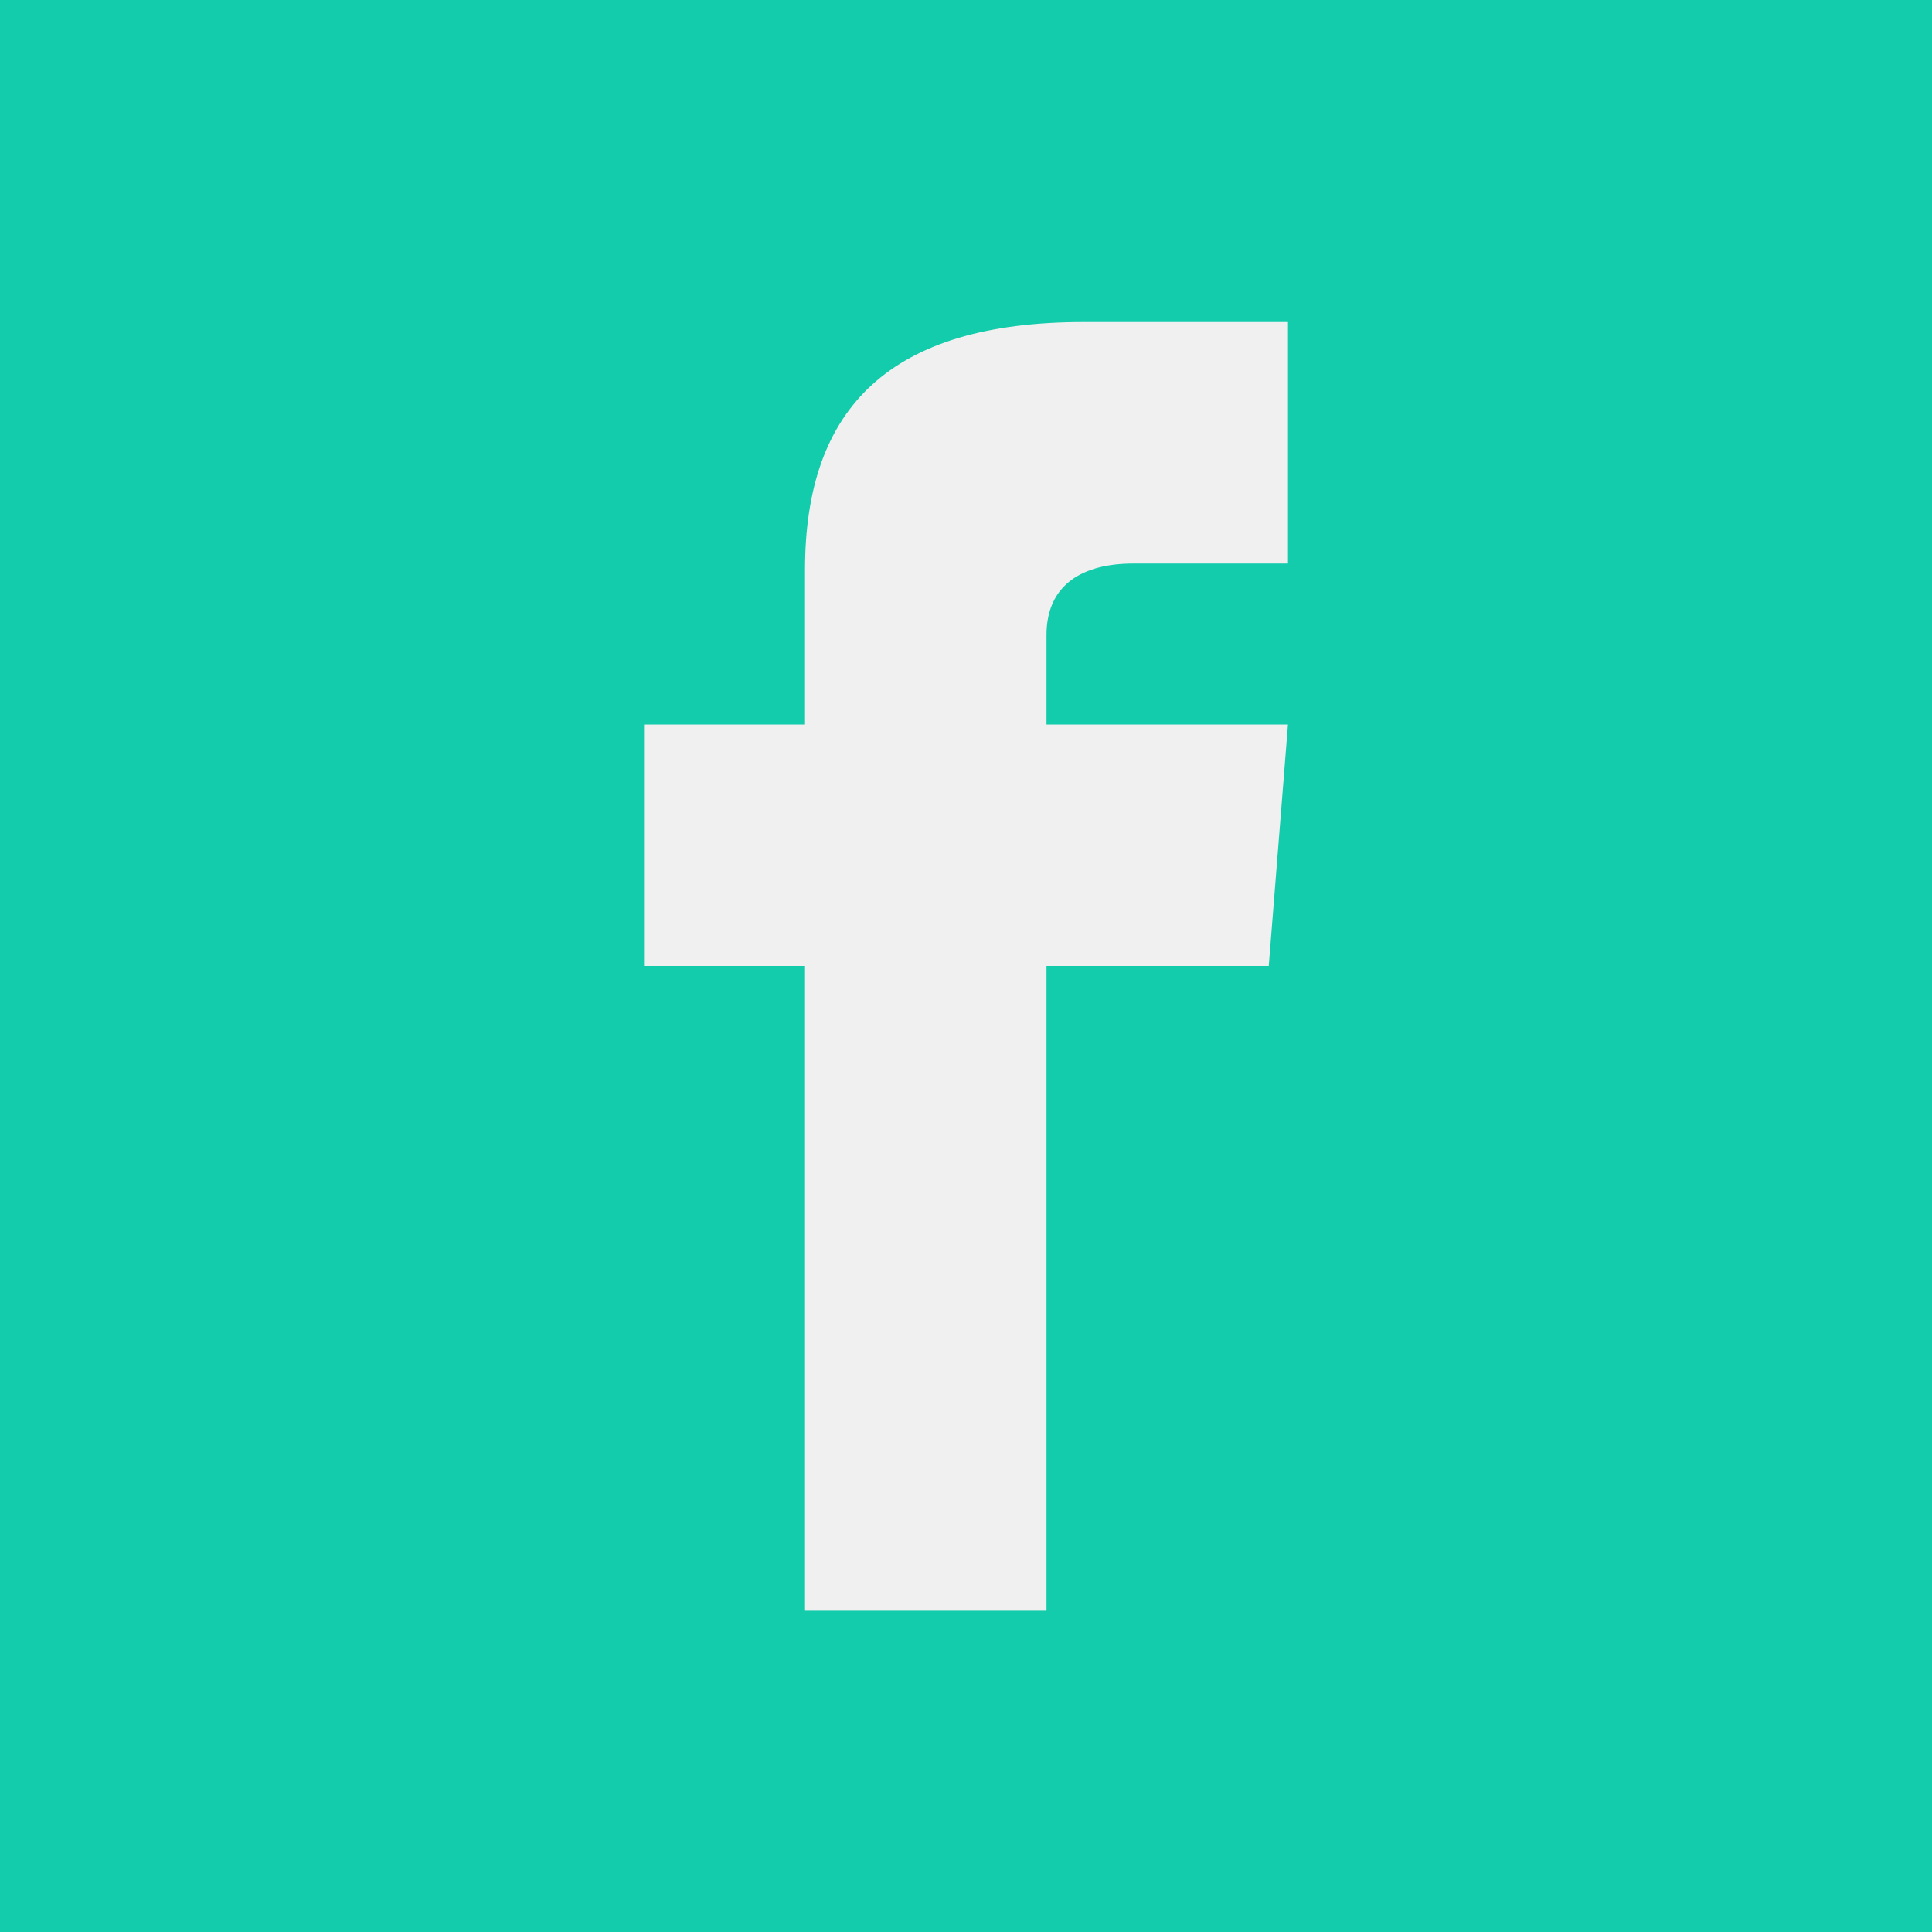
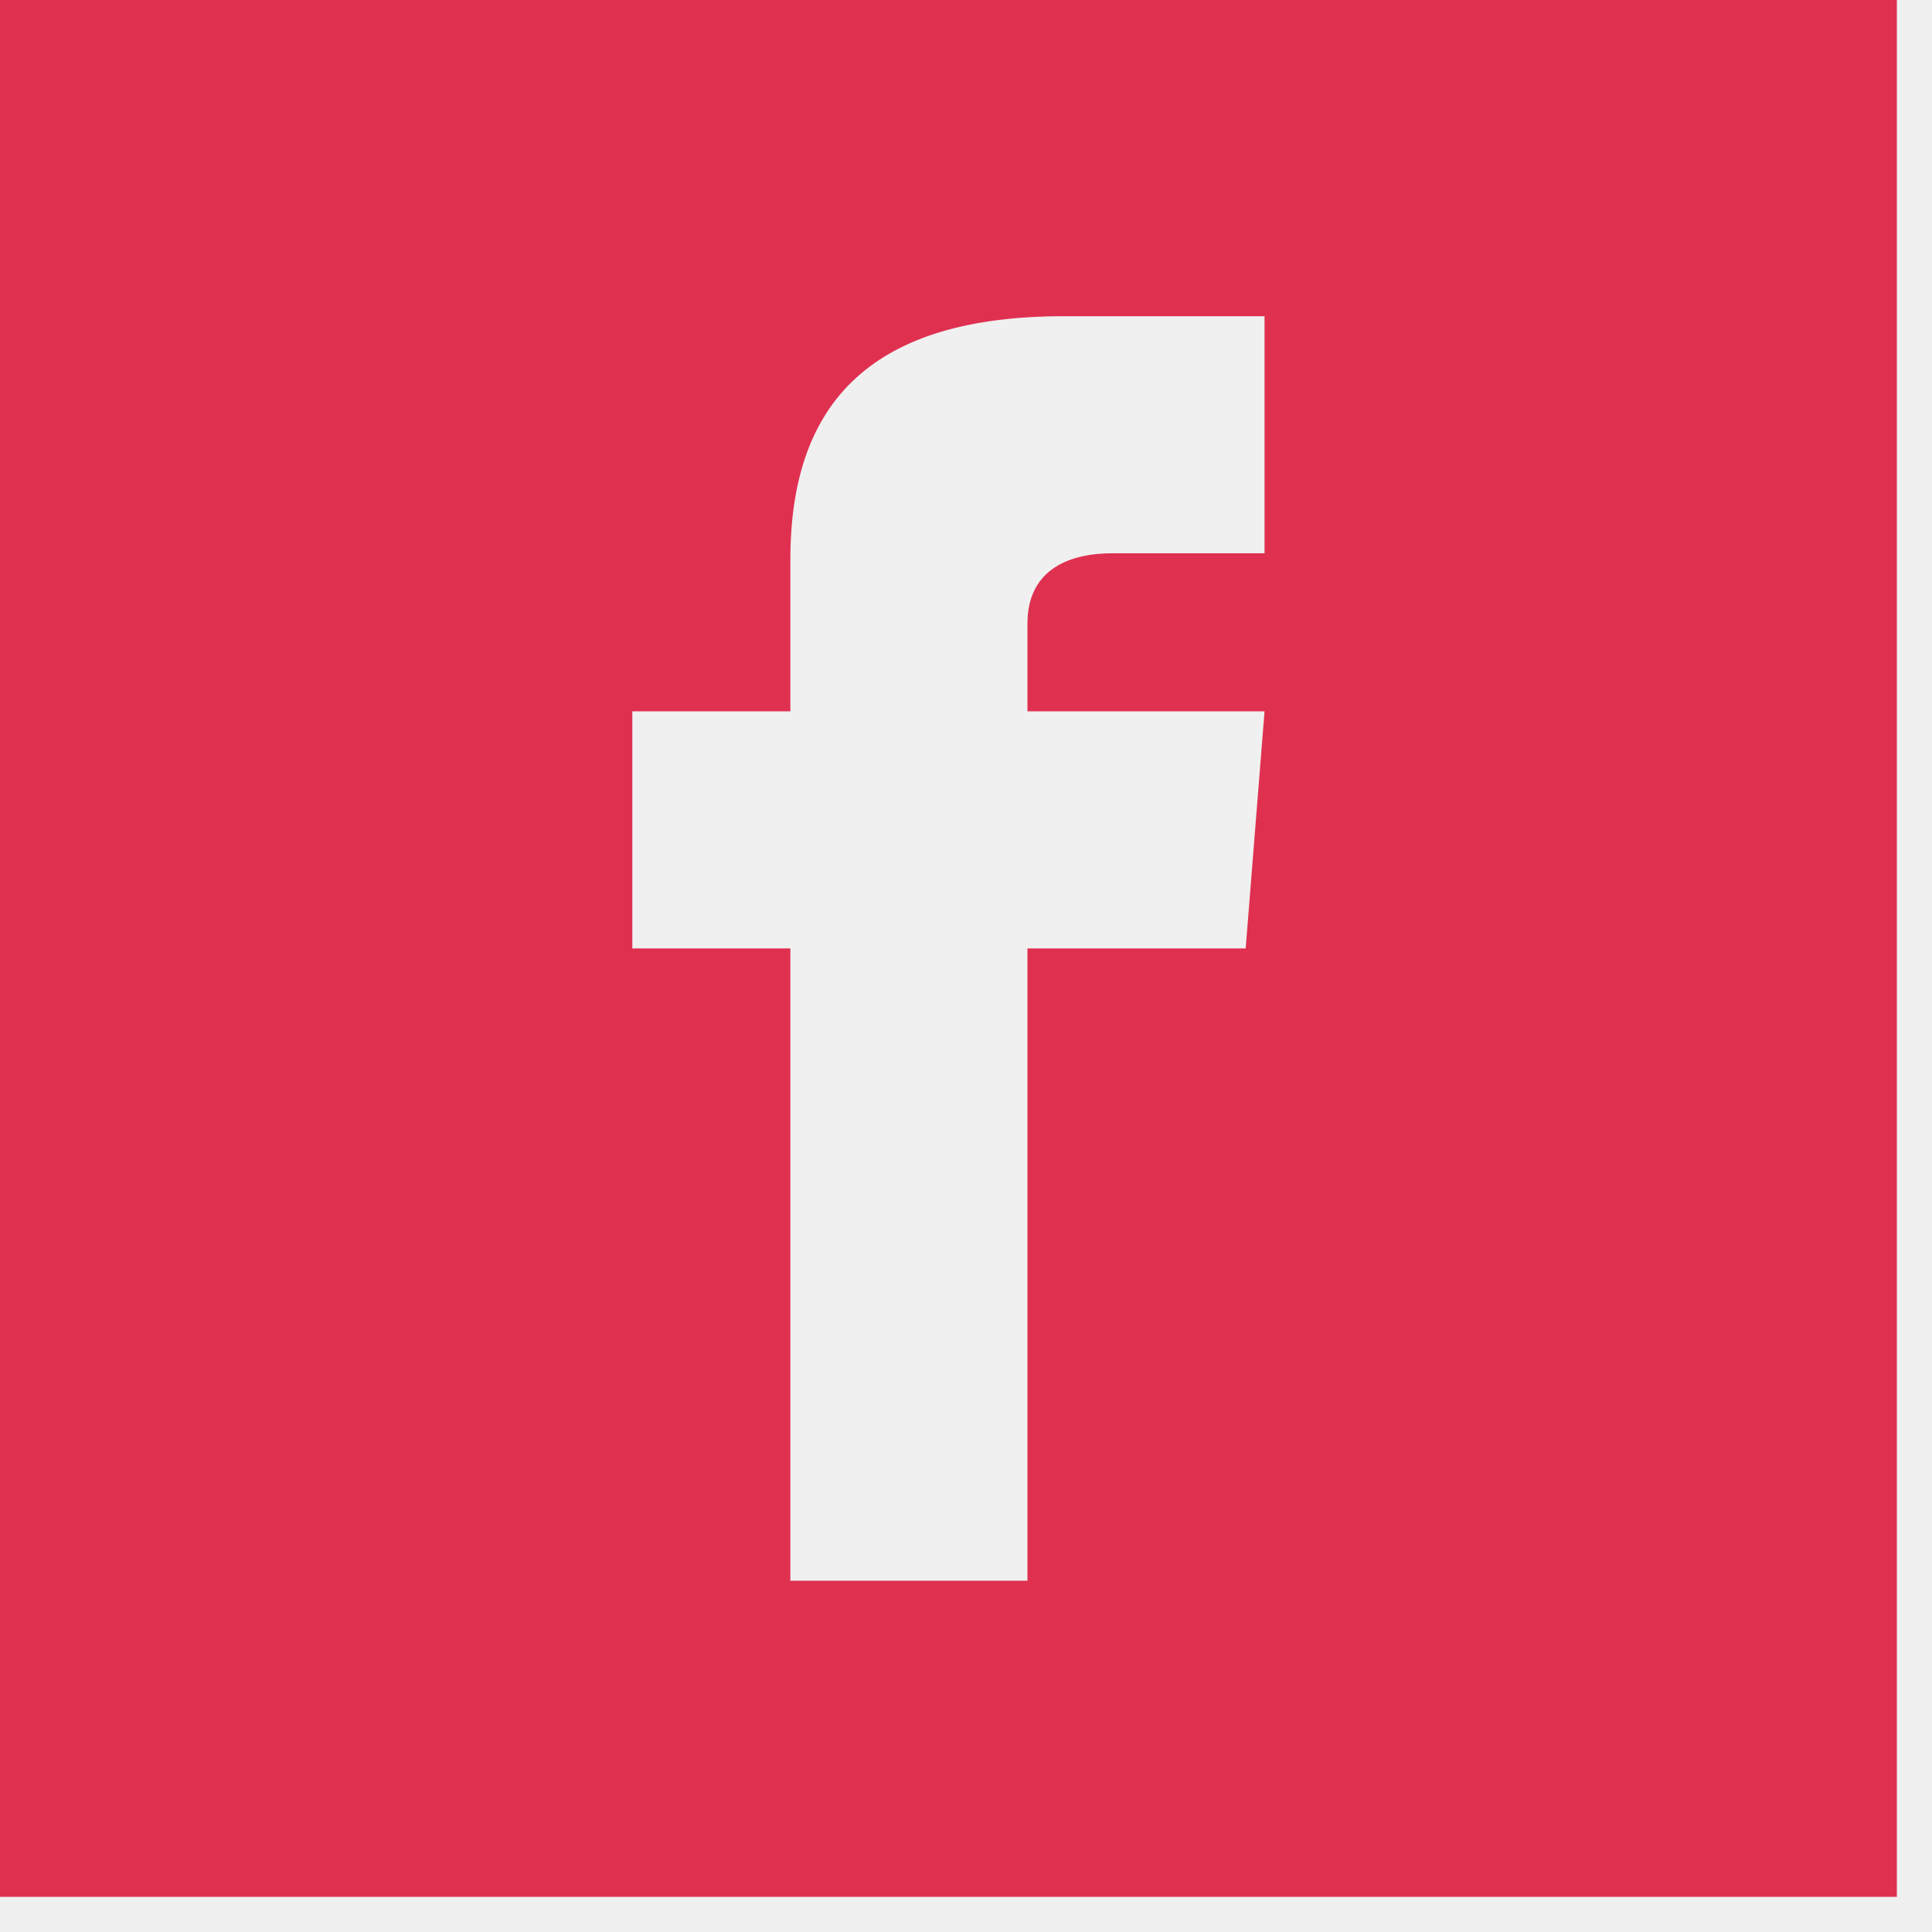
- <svg xmlns="http://www.w3.org/2000/svg" width="20.618" height="20.618" viewBox="0 0 20.618 20.618">
-   <path id="facebook-icon" d="M0,0V20.618H20.618V0ZM13.745,6.014H12.093c-.529,0-.925.216-.925.764v.954h2.577l-.205,2.577H11.168v6.873H8.591V10.309H6.873V7.732H8.591V6.08c0-1.737.914-2.643,2.973-2.643h2.181Z" fill="#12ccac" />
+ <svg xmlns="http://www.w3.org/2000/svg" width="21" height="21" viewBox="0 0 21 21" fill="none">
+   <g clip-path="url(#clip0)">
+     <path d="M0 0V20.618H20.618V0H0ZM13.745 6.014H12.093C11.564 6.014 11.168 6.23 11.168 6.778V7.732H13.745L13.54 10.309H11.168V17.182H8.591V10.309H6.873V7.732H8.591V6.08C8.591 4.343 9.505 3.437 11.564 3.437H13.745V6.014Z" fill="#E03050" />
+   </g>
+   <defs>
+     <clipPath id="clip0">
+       <rect width="20.618" height="20.618" fill="white" />
+     </clipPath>
+   </defs>
</svg>
